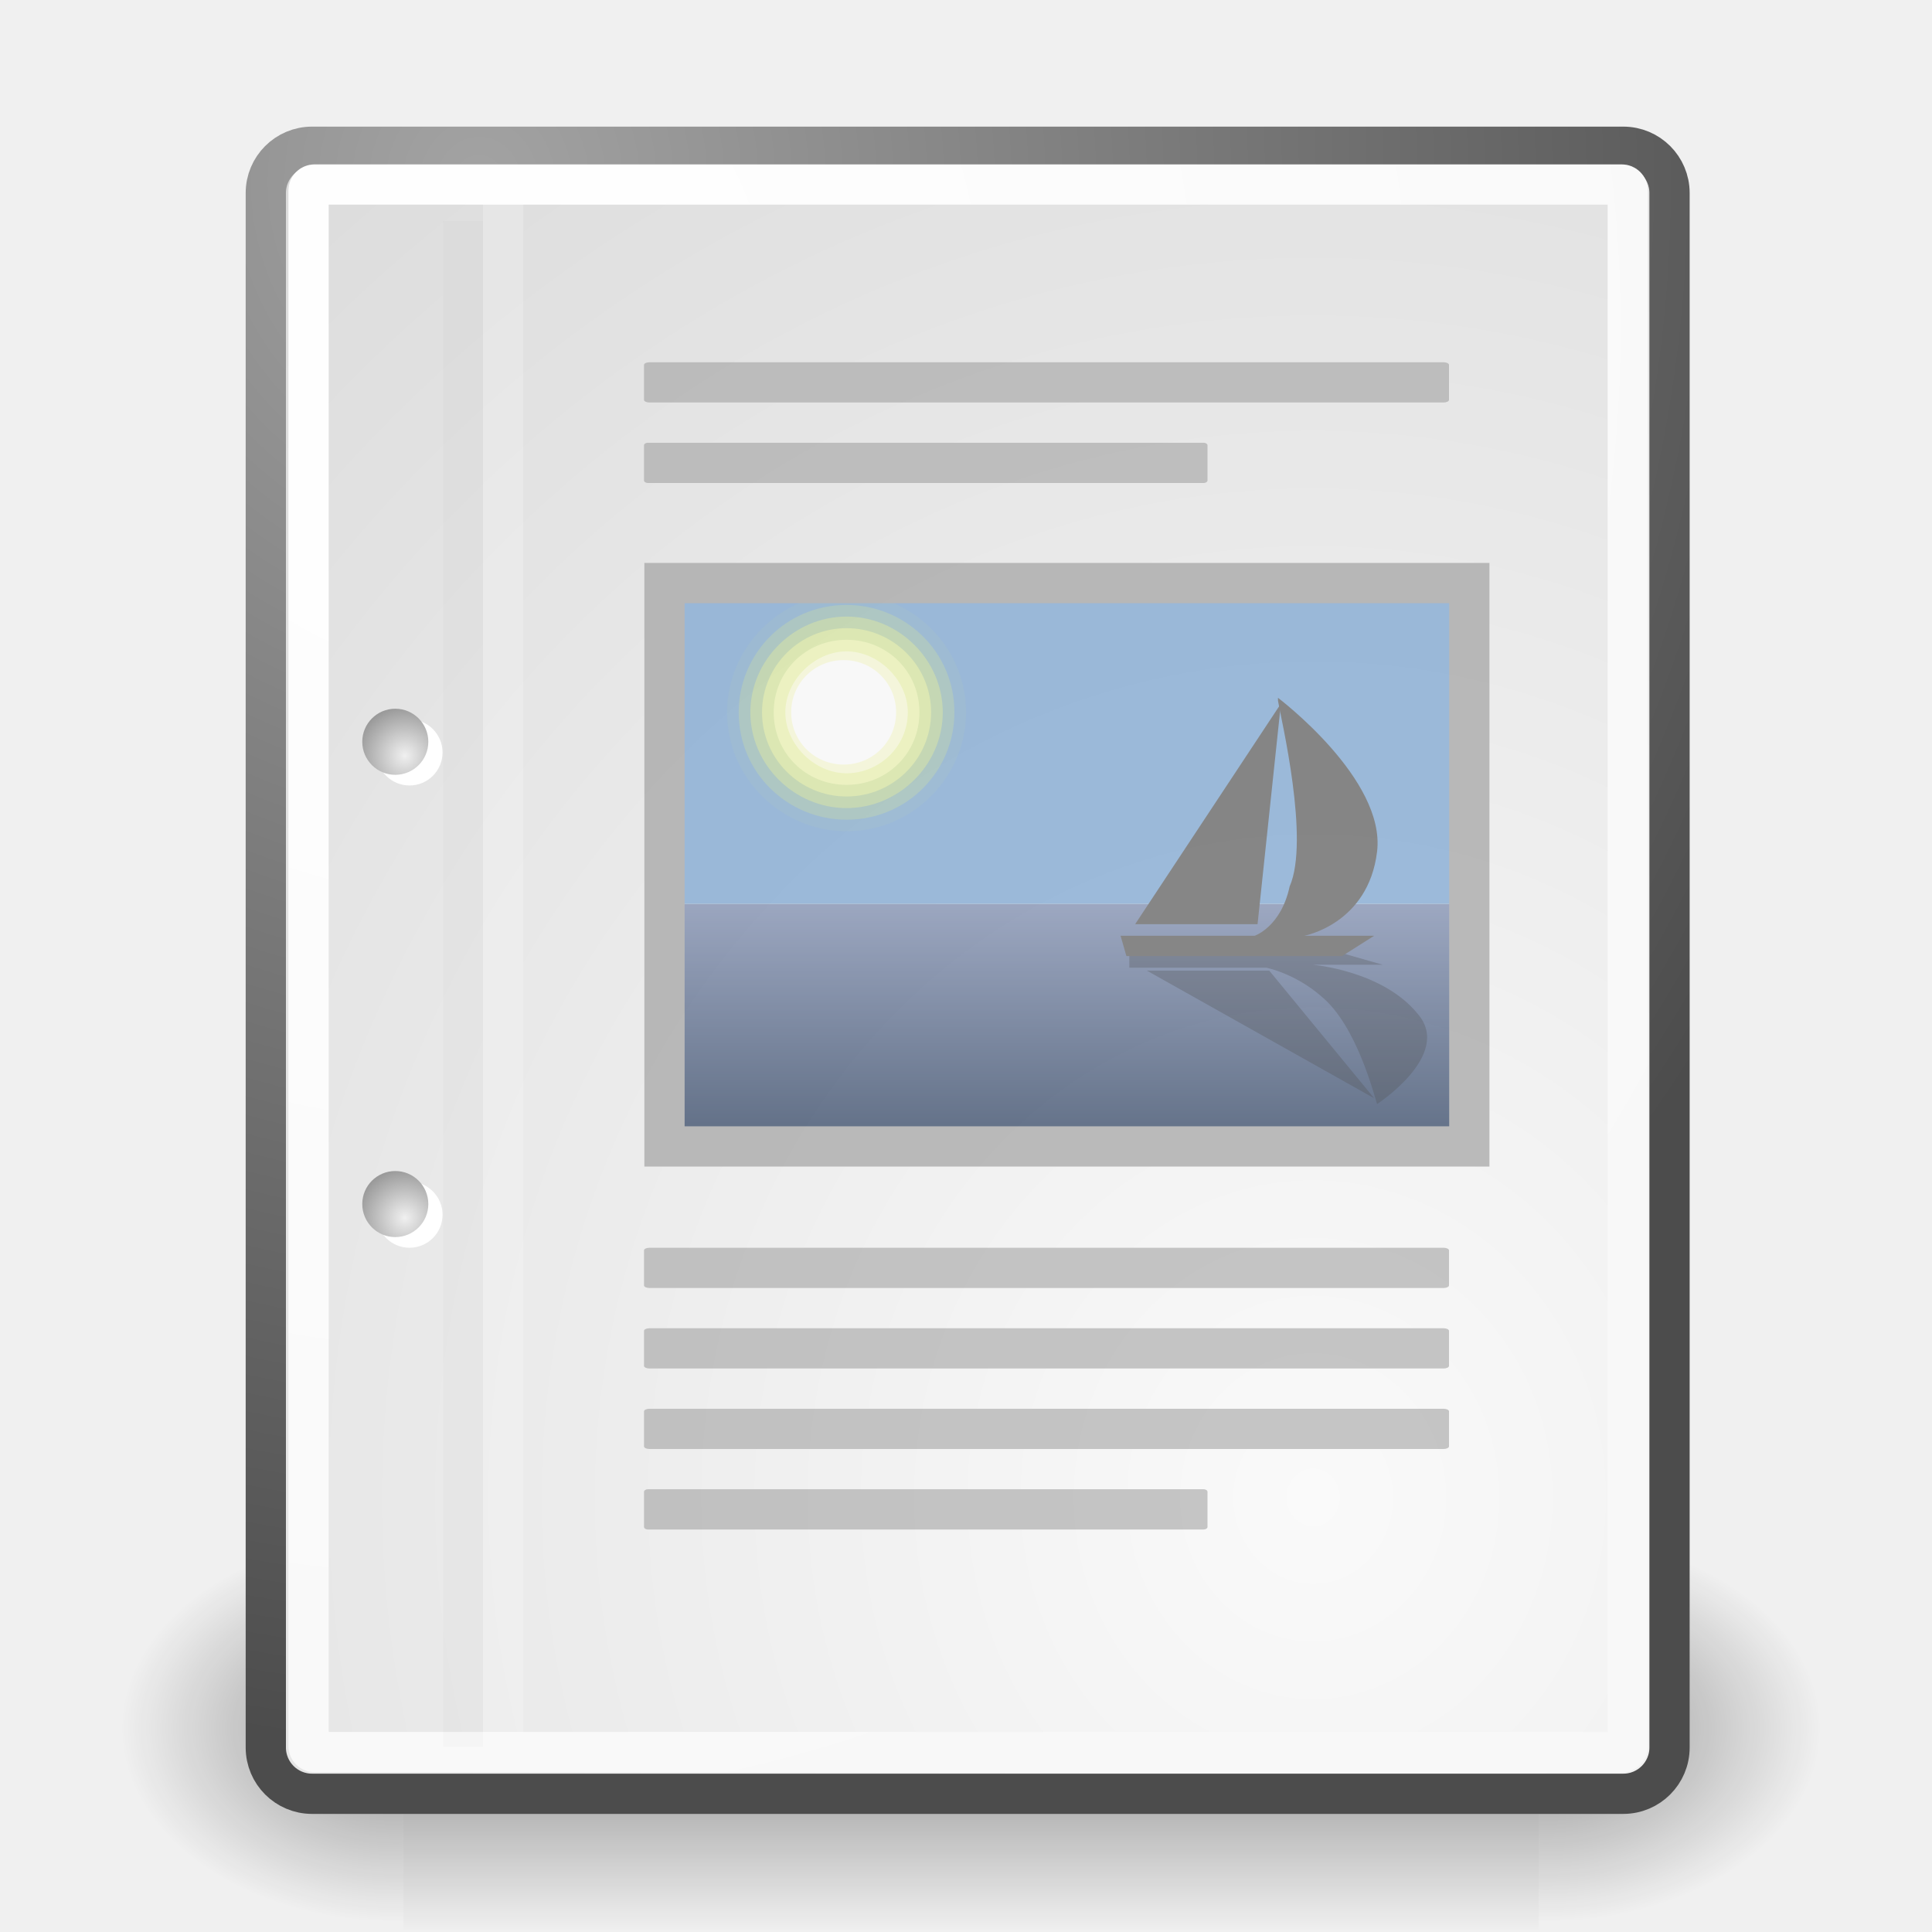
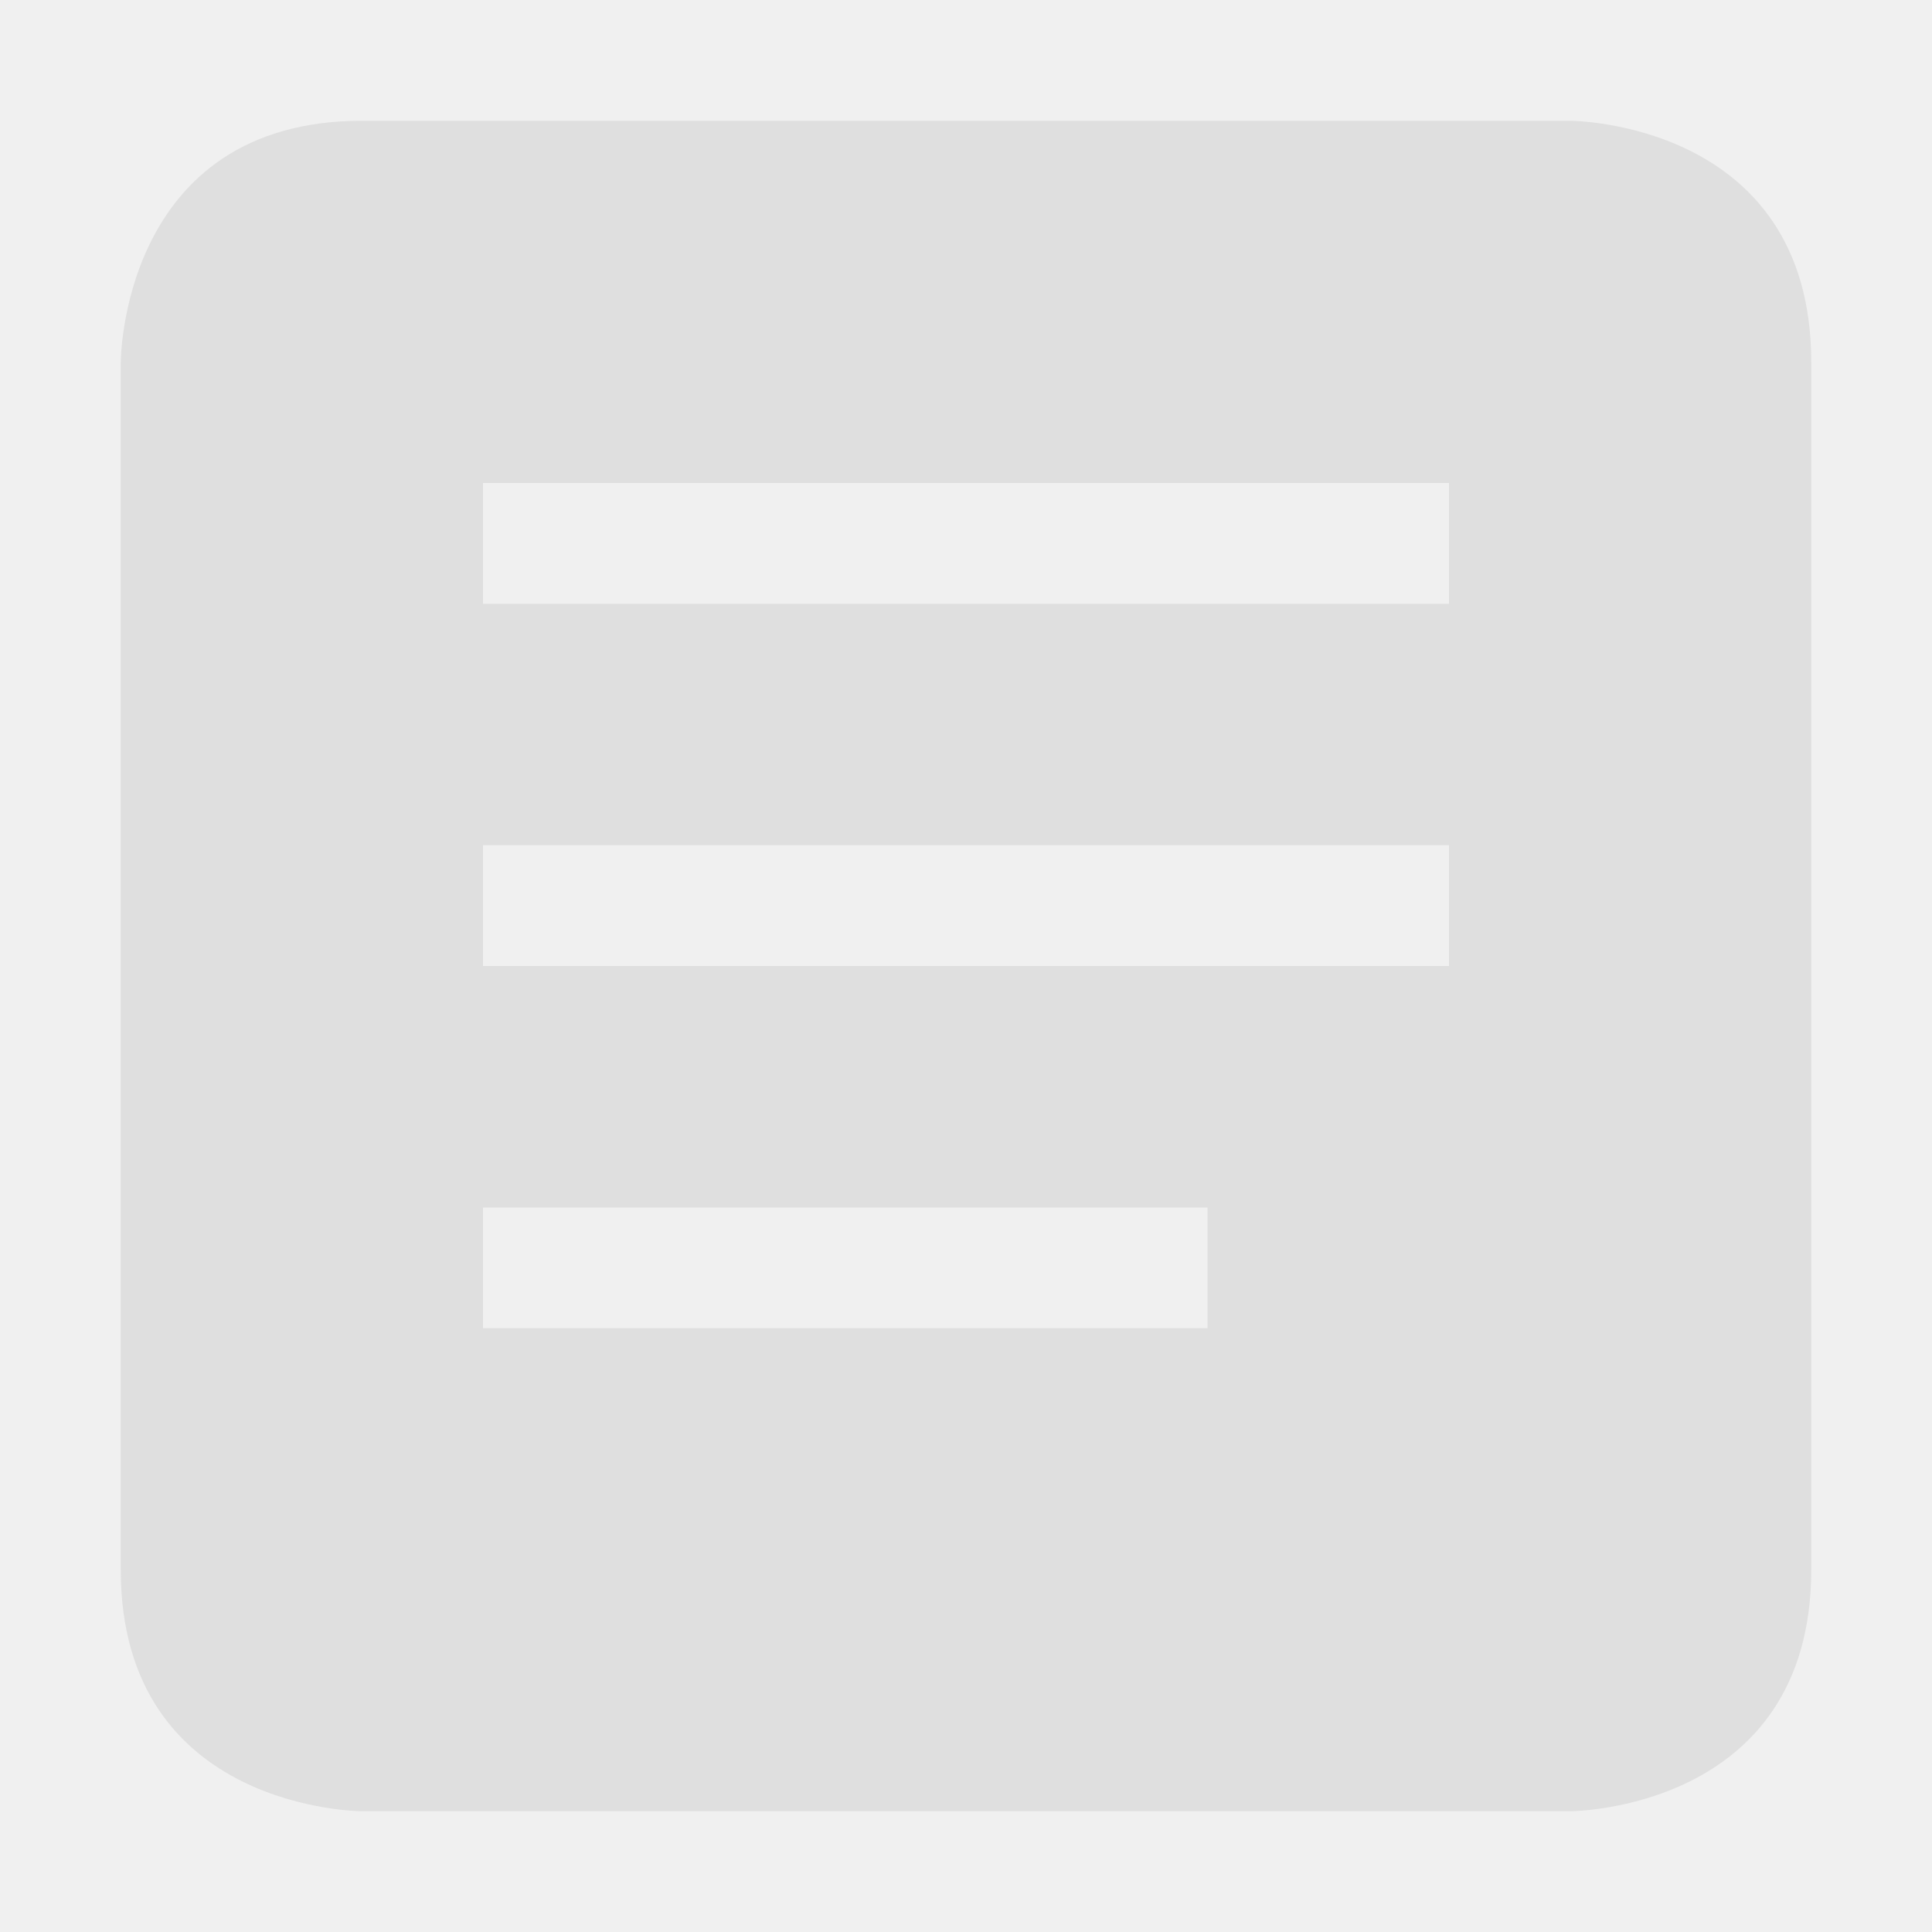
- <svg xmlns="http://www.w3.org/2000/svg" xmlns:xlink="http://www.w3.org/1999/xlink" id="svg249" height="48px" width="48px">
-   <defs id="defs3">
-     <radialGradient xlink:href="#linearGradient5060" id="radialGradient6719" gradientUnits="userSpaceOnUse" gradientTransform="matrix(-2.774389,0,0,1.969706,112.7623,-872.8854)" cx="605.714" cy="486.648" fx="605.714" fy="486.648" r="117.143" />
-     <linearGradient id="linearGradient5060">
-       <stop style="stop-color:black;stop-opacity:1;" offset="0" id="stop5062" />
-       <stop style="stop-color:black;stop-opacity:0;" offset="1" id="stop5064" />
-     </linearGradient>
-     <radialGradient xlink:href="#linearGradient5060" id="radialGradient6717" gradientUnits="userSpaceOnUse" gradientTransform="matrix(2.774389,0,0,1.969706,-1891.633,-872.8854)" cx="605.714" cy="486.648" fx="605.714" fy="486.648" r="117.143" />
-     <linearGradient id="linearGradient5048">
-       <stop style="stop-color:black;stop-opacity:0;" offset="0" id="stop5050" />
-       <stop id="stop5056" offset="0.5" style="stop-color:black;stop-opacity:1;" />
-       <stop style="stop-color:black;stop-opacity:0;" offset="1" id="stop5052" />
-     </linearGradient>
-     <linearGradient xlink:href="#linearGradient5048" id="linearGradient6715" gradientUnits="userSpaceOnUse" gradientTransform="matrix(2.774389,0,0,1.969706,-1892.179,-872.8854)" x1="302.857" y1="366.648" x2="302.857" y2="609.505" />
-     <linearGradient id="linearGradient7648" gradientUnits="userSpaceOnUse" x1="21.933" y1="24.627" x2="21.933" y2="7.109" style="stroke-dasharray:none;stroke-miterlimit:4;stroke-width:1.217">
-       <stop offset="0" style="stop-color:#8595bc;stop-opacity:1;" id="stop7650" />
-       <stop offset="1" style="stop-color:#041a3b;stop-opacity:1;" id="stop7652" />
-     </linearGradient>
-     <linearGradient xlink:href="#linearGradient7648" id="linearGradient7671" gradientUnits="userSpaceOnUse" gradientTransform="matrix(1.098989,0,0,-0.797757,-1.953865,37.324)" x1="21.933" y1="24.627" x2="21.933" y2="7.109" />
-     <linearGradient id="linearGradient4542">
-       <stop style="stop-color:#000000;stop-opacity:1;" offset="0" id="stop4544" />
-       <stop style="stop-color:#000000;stop-opacity:0;" offset="1" id="stop4546" />
-     </linearGradient>
-     <linearGradient id="linearGradient15662">
-       <stop id="stop15664" offset="0" style="stop-color:#ffffff;stop-opacity:1;" />
-       <stop id="stop15666" offset="1" style="stop-color:#f8f8f8;stop-opacity:1;" />
-     </linearGradient>
-     <radialGradient id="aigrd3" cx="20.892" cy="64.568" r="5.257" fx="20.892" fy="64.568" gradientUnits="userSpaceOnUse">
-       <stop offset="0" style="stop-color:#F0F0F0" id="stop15573" />
-       <stop offset="1" style="stop-color:#9a9a9a;stop-opacity:1;" id="stop15575" />
-     </radialGradient>
-     <radialGradient id="aigrd2" cx="20.892" cy="114.568" r="5.256" fx="20.892" fy="114.568" gradientUnits="userSpaceOnUse">
-       <stop offset="0" style="stop-color:#F0F0F0" id="stop15566" />
-       <stop offset="1" style="stop-color:#9a9a9a;stop-opacity:1;" id="stop15568" />
-     </radialGradient>
-     <linearGradient id="linearGradient269">
-       <stop id="stop270" offset="0" style="stop-color:#a3a3a3;stop-opacity:1;" />
-       <stop id="stop271" offset="1" style="stop-color:#4c4c4c;stop-opacity:1;" />
-     </linearGradient>
-     <linearGradient id="linearGradient259">
-       <stop id="stop260" offset="0" style="stop-color:#fafafa;stop-opacity:1;" />
-       <stop id="stop261" offset="1" style="stop-color:#bbbbbb;stop-opacity:1;" />
-     </linearGradient>
-     <radialGradient xlink:href="#linearGradient269" id="radialGradient15656" gradientUnits="userSpaceOnUse" gradientTransform="matrix(0.968273,0,0,1.032767,3.353553,0.646447)" cx="8.824" cy="3.756" fx="8.824" fy="3.756" r="37.752" />
-     <radialGradient xlink:href="#linearGradient259" id="radialGradient15658" gradientUnits="userSpaceOnUse" gradientTransform="scale(0.960493,1.041132)" cx="33.967" cy="35.737" fx="33.967" fy="35.737" r="86.708" />
-     <radialGradient xlink:href="#linearGradient15662" id="radialGradient15668" gradientUnits="userSpaceOnUse" gradientTransform="matrix(0.968273,0,0,1.032767,3.353553,0.646447)" cx="8.144" cy="7.268" fx="8.144" fy="7.268" r="38.159" />
-     <radialGradient r="5.256" fy="114.568" fx="20.892" cy="114.568" cx="20.892" gradientTransform="matrix(0.229703,0,0,0.229703,4.613529,3.979808)" gradientUnits="userSpaceOnUse" id="radialGradient2283" xlink:href="#aigrd2" />
-     <radialGradient r="5.257" fy="64.568" fx="20.892" cy="64.568" cx="20.892" gradientTransform="matrix(0.229703,0,0,0.229703,4.613529,3.979808)" gradientUnits="userSpaceOnUse" id="radialGradient2285" xlink:href="#aigrd3" />
-     <radialGradient xlink:href="#linearGradient4542" id="radialGradient4548" cx="24.307" cy="42.078" fx="24.307" fy="42.078" r="15.822" gradientTransform="matrix(1,0,0,0.284916,0,30.08928)" gradientUnits="userSpaceOnUse" />
-   </defs>
-   <g id="layer6">
-     <g style="display:inline" transform="matrix(2.105461e-2,0,0,2.086758e-2,42.85172,41.1536)" id="g6707">
-       <rect style="opacity:0.402;color:black;fill:url(#linearGradient6715);fill-opacity:1;fill-rule:nonzero;stroke:none;stroke-width:1;stroke-linecap:round;stroke-linejoin:miter;marker:none;marker-start:none;marker-mid:none;marker-end:none;stroke-miterlimit:4;stroke-dasharray:none;stroke-dashoffset:0;stroke-opacity:1;visibility:visible;display:inline;overflow:visible" id="rect6709" width="1339.633" height="478.357" x="-1559.252" y="-150.697" />
-       <path style="opacity:0.402;color:black;fill:url(#radialGradient6717);fill-opacity:1;fill-rule:nonzero;stroke:none;stroke-width:1;stroke-linecap:round;stroke-linejoin:miter;marker:none;marker-start:none;marker-mid:none;marker-end:none;stroke-miterlimit:4;stroke-dasharray:none;stroke-dashoffset:0;stroke-opacity:1;visibility:visible;display:inline;overflow:visible" d="M -219.619,-150.68 C -219.619,-150.68 -219.619,327.65 -219.619,327.65 C -76.745,328.551 125.781,220.481 125.781,88.454 C 125.781,-43.572 -33.655,-150.68 -219.619,-150.68 z " id="path6711" />
-       <path id="path6713" d="M -1559.252,-150.68 C -1559.252,-150.68 -1559.252,327.65 -1559.252,327.65 C -1702.127,328.551 -1904.652,220.481 -1904.652,88.454 C -1904.652,-43.572 -1745.216,-150.68 -1559.252,-150.68 z " style="opacity:0.402;color:black;fill:url(#radialGradient6719);fill-opacity:1;fill-rule:nonzero;stroke:none;stroke-width:1;stroke-linecap:round;stroke-linejoin:miter;marker:none;marker-start:none;marker-mid:none;marker-end:none;stroke-miterlimit:4;stroke-dasharray:none;stroke-dashoffset:0;stroke-opacity:1;visibility:visible;display:inline;overflow:visible" />
-     </g>
-   </g>
-   <g style="display:inline" id="layer1">
-     <rect style="color:#000000;fill:url(#radialGradient15658);fill-opacity:1;fill-rule:nonzero;stroke:url(#radialGradient15656);stroke-width:1;stroke-linecap:round;stroke-linejoin:round;stroke-miterlimit:4;stroke-dashoffset:0;stroke-opacity:1;marker:none;marker-start:none;marker-mid:none;marker-end:none;visibility:visible;display:block;overflow:visible" id="rect15391" width="34.875" height="40.92" x="6.604" y="3.646" ry="1.149" />
-     <rect style="color:#000000;fill:none;fill-opacity:1;fill-rule:nonzero;stroke:url(#radialGradient15668);stroke-width:1;stroke-linecap:round;stroke-linejoin:round;stroke-miterlimit:4;stroke-dashoffset:0;stroke-opacity:1;marker:none;marker-start:none;marker-mid:none;marker-end:none;visibility:visible;display:block;overflow:visible" id="rect15660" width="32.776" height="38.946" x="7.666" y="4.584" ry="0.149" rx="0.149" />
-     <g transform="translate(0.646447,-3.798933e-2)" id="g2270">
-       <g id="g1440" style="fill:#ffffff;fill-opacity:1;fill-rule:nonzero;stroke:#000000;stroke-miterlimit:4" transform="matrix(0.229703,0,0,0.229703,4.967081,4.244972)">
-         <radialGradient id="radialGradient1442" cx="20.892" cy="114.568" r="5.256" fx="20.892" fy="114.568" gradientUnits="userSpaceOnUse">
-           <stop offset="0" style="stop-color:#F0F0F0" id="stop1444" />
-           <stop offset="1" style="stop-color:#474747" id="stop1446" />
-         </radialGradient>
-         <path style="stroke:none" d="M 23.428,113.07 C 23.428,115.043 21.828,116.642 19.855,116.642 C 17.881,116.642 16.282,115.042 16.282,113.07 C 16.282,111.096 17.882,109.497 19.855,109.497 C 21.828,109.497 23.428,111.097 23.428,113.07 z " id="path1448" />
-         <radialGradient id="radialGradient1450" cx="20.892" cy="64.568" r="5.257" fx="20.892" fy="64.568" gradientUnits="userSpaceOnUse">
-           <stop offset="0" style="stop-color:#F0F0F0" id="stop1452" />
-           <stop offset="1" style="stop-color:#474747" id="stop1454" />
-         </radialGradient>
-         <path style="stroke:none" d="M 23.428,63.07 C 23.428,65.043 21.828,66.643 19.855,66.643 C 17.881,66.643 16.282,65.043 16.282,63.07 C 16.282,61.096 17.882,59.497 19.855,59.497 C 21.828,59.497 23.428,61.097 23.428,63.07 z " id="path1456" />
-       </g>
-       <path style="fill:url(#radialGradient2283);fill-rule:nonzero;stroke:none;stroke-miterlimit:4" d="M 9.995,29.952 C 9.995,30.406 9.627,30.773 9.174,30.773 C 8.721,30.773 8.354,30.405 8.354,29.952 C 8.354,29.499 8.721,29.132 9.174,29.132 C 9.627,29.132 9.995,29.499 9.995,29.952 z " id="path15570" />
-       <path style="fill:url(#radialGradient2285);fill-rule:nonzero;stroke:none;stroke-miterlimit:4" d="M 9.995,18.467 C 9.995,18.92 9.627,19.288 9.174,19.288 C 8.721,19.288 8.354,18.92 8.354,18.467 C 8.354,18.014 8.721,17.646 9.174,17.646 C 9.627,17.646 9.995,18.014 9.995,18.467 z " id="path15577" />
-     </g>
-     <path style="fill:none;fill-opacity:0.75;fill-rule:evenodd;stroke:#000000;stroke-width:0.989;stroke-linecap:butt;stroke-linejoin:miter;stroke-miterlimit:4;stroke-opacity:0.018" d="M 11.506,5.494 L 11.506,43.401" id="path15672" />
-     <path style="fill:none;fill-opacity:0.75;fill-rule:evenodd;stroke:#ffffff;stroke-width:1;stroke-linecap:butt;stroke-linejoin:miter;stroke-miterlimit:4;stroke-opacity:0.205" d="M 12.5,5.021 L 12.5,43.038" id="path15674" />
-   </g>
-   <g id="layer5" style="display:inline">
-     <rect ry="0.065" rx="0.138" y="31" x="16" height="1" width="20" id="rect15738" style="color:#000000;fill:#9b9b9b;fill-opacity:0.55;fill-rule:nonzero;stroke:none;stroke-width:1;stroke-linecap:round;stroke-linejoin:round;marker:none;marker-start:none;marker-mid:none;marker-end:none;stroke-miterlimit:4;stroke-dashoffset:0;stroke-opacity:0.082;visibility:visible;display:block;overflow:visible" />
-     <rect ry="0.065" rx="0.138" y="33" x="16" height="1" width="20" id="rect15740" style="color:#000000;fill:#9b9b9b;fill-opacity:0.55;fill-rule:nonzero;stroke:none;stroke-width:1;stroke-linecap:round;stroke-linejoin:round;marker:none;marker-start:none;marker-mid:none;marker-end:none;stroke-miterlimit:4;stroke-dashoffset:0;stroke-opacity:0.082;visibility:visible;display:block;overflow:visible" />
-     <rect ry="0.065" rx="0.138" y="35" x="16" height="1" width="20" id="rect15742" style="color:#000000;fill:#9b9b9b;fill-opacity:0.55;fill-rule:nonzero;stroke:none;stroke-width:1;stroke-linecap:round;stroke-linejoin:round;marker:none;marker-start:none;marker-mid:none;marker-end:none;stroke-miterlimit:4;stroke-dashoffset:0;stroke-opacity:0.082;visibility:visible;display:block;overflow:visible" />
-     <rect ry="0.065" rx="0.096" y="37" x="16" height="1" width="14" id="rect15744" style="color:#000000;fill:#9b9b9b;fill-opacity:0.55;fill-rule:nonzero;stroke:none;stroke-width:1;stroke-linecap:round;stroke-linejoin:round;marker:none;marker-start:none;marker-mid:none;marker-end:none;stroke-miterlimit:4;stroke-dashoffset:0;stroke-opacity:0.082;visibility:visible;display:block;overflow:visible" />
-     <g id="g5376" style="opacity:0.665">
-       <g transform="matrix(0.608982,0,0,0.606219,12.8233,10.5572)" id="g7654">
-         <path style="fill:url(#linearGradient7671);fill-opacity:1;fill-rule:nonzero;stroke:none;stroke-width:1.217;stroke-miterlimit:4" d="M 5.513,30 L 39.643,30 L 39.643,19.627 L 5.513,19.627 L 5.513,30 z " id="path7644" />
-         <path id="path16203" d="M 5.513,5.679 L 39.643,5.679 L 39.643,19.627 L 5.513,19.627 L 5.513,5.679 z " style="fill:#729fcf;fill-rule:nonzero;stroke:none;stroke-width:1.217;stroke-miterlimit:4;fill-opacity:1" />
-         <g transform="matrix(1.189217,0,0,1.189217,-3.525355,-6.535408)" style="fill-rule:nonzero;stroke:#000000;stroke-width:2.002;stroke-miterlimit:4" id="g16205">
-           <g id="g16207">
-             <path id="path16209" d="M 18.4,15.4 C 18.4,17.6 16.6,19.5 14.3,19.5 C 12.1,19.5 10.2,17.7 10.2,15.4 C 10.2,13.2 12,11.3 14.3,11.3 C 16.5,11.3 18.4,13.1 18.4,15.4 z " style="opacity:0.05;fill:#e8f52f;stroke:none" />
-             <path id="path16211" d="M 18,15.4 C 18,17.4 16.4,19.1 14.3,19.1 C 12.3,19.1 10.6,17.5 10.6,15.4 C 10.6,13.4 12.2,11.7 14.3,11.7 C 16.3,11.7 18,13.3 18,15.4 L 18,15.4 z " style="opacity:0.208;fill:#ecf751;stroke:none" />
-             <path id="path16213" d="M 17.6,15.4 C 17.6,17.2 16.1,18.7 14.3,18.7 C 12.5,18.7 11,17.2 11,15.4 C 11,13.6 12.5,12.1 14.3,12.1 C 16.1,12.1 17.6,13.6 17.6,15.4 L 17.6,15.4 z " style="opacity:0.367;fill:#f0f972;stroke:none" />
-             <path id="path16215" d="M 17.2,15.4 C 17.2,17 15.9,18.3 14.3,18.3 C 12.7,18.3 11.4,17 11.4,15.4 C 11.4,13.8 12.7,12.5 14.3,12.5 C 15.9,12.5 17.2,13.8 17.2,15.4 z " style="opacity:0.525;fill:#f4fa95;stroke:none" />
-             <path id="path16217" d="M 16.8,15.4 C 16.8,16.8 15.7,17.9 14.3,17.9 C 12.9,17.9 11.8,16.8 11.8,15.4 C 11.8,14 12.9,12.9 14.3,12.9 C 15.7,12.9 16.8,14 16.8,15.4 L 16.8,15.4 z " style="opacity:0.683;fill:#f7fcb7;stroke:none" />
-             <path id="path16219" d="M 16.4,15.4 C 16.4,16.6 15.4,17.5 14.3,17.5 C 13.2,17.5 12.2,16.5 12.2,15.4 C 12.2,14.3 13.2,13.3 14.3,13.3 C 15.4,13.3 16.4,14.3 16.4,15.4 z " style="opacity:0.842;fill:#fbfddb;stroke:none" />
-             <path id="path16221" d="M 16,15.4 C 16,16.4 15.2,17.2 14.2,17.2 C 13.2,17.2 12.4,16.4 12.4,15.4 C 12.4,14.4 13.2,13.6 14.2,13.6 C 15.2,13.6 16,14.4 16,15.4 L 16,15.4 z " style="fill:#ffffff;stroke:none" />
-           </g>
-         </g>
-         <path id="path16223" d="M 25.016,21.649 L 33.697,21.649 L 35.362,22.125 L 32.508,22.125 C 32.508,22.125 35.362,22.363 36.789,24.146 C 38.216,25.811 35.124,27.833 35.124,27.833 C 35.124,27.833 35.124,27.833 35.124,27.833 C 35.005,27.476 34.292,24.622 32.865,23.433 C 31.794,22.481 30.605,22.244 30.605,22.244 L 25.016,22.244 L 25.016,21.768 L 25.016,21.649 z " style="opacity:0.3;fill-rule:nonzero;stroke:none;stroke-width:1.217;stroke-miterlimit:4" />
-         <path id="path16225" d="M 30.724,22.363 L 25.729,22.363 L 35.005,27.595 L 30.724,22.363 L 30.724,22.363 z " style="opacity:0.3;fill-rule:nonzero;stroke:none;stroke-width:1.217;stroke-miterlimit:4" />
-         <path id="path16227" d="M 25.016,21.768 L 33.697,21.768 L 35.005,20.936 L 32.151,20.936 C 32.151,20.936 34.767,20.46 35.124,17.487 C 35.481,14.514 31.081,11.184 31.081,11.184 C 31.081,11.184 31.081,11.184 31.081,11.303 C 31.2,12.016 32.389,17.011 31.557,18.914 C 31.2,20.579 30.129,20.936 30.129,20.936 L 24.659,20.936 L 24.897,21.768 L 25.016,21.768 z " style="fill:#515151;fill-rule:nonzero;stroke:none;stroke-width:1.217;stroke-miterlimit:4" />
-         <path id="path16229" d="M 30.248,20.46 L 25.254,20.46 L 31.2,11.422 L 30.248,20.46 z " style="fill:#515151;fill-rule:nonzero;stroke:none;stroke-width:1.217;stroke-miterlimit:4" />
-       </g>
-       <rect y="14.486" x="16.509" height="13.997" width="19.996" id="rect8163" style="opacity:1;color:#000000;fill:none;fill-opacity:1;fill-rule:nonzero;stroke:#9e9e9e;stroke-width:1;stroke-linecap:butt;stroke-linejoin:miter;marker:none;marker-start:none;marker-mid:none;marker-end:none;stroke-miterlimit:4;stroke-dasharray:none;stroke-dashoffset:0;stroke-opacity:1;visibility:visible;display:inline;overflow:visible" />
-     </g>
-     <rect style="color:#000000;fill:#9b9b9b;fill-opacity:0.55;fill-rule:nonzero;stroke:none;stroke-width:1;stroke-linecap:round;stroke-linejoin:round;marker:none;marker-start:none;marker-mid:none;marker-end:none;stroke-miterlimit:4;stroke-dashoffset:0;stroke-opacity:0.082;visibility:visible;display:block;overflow:visible" id="rect1768" width="20" height="1" x="16" y="9" rx="0.138" ry="0.065" />
-     <rect style="color:#000000;fill:#9b9b9b;fill-opacity:0.55;fill-rule:nonzero;stroke:none;stroke-width:1;stroke-linecap:round;stroke-linejoin:round;marker:none;marker-start:none;marker-mid:none;marker-end:none;stroke-miterlimit:4;stroke-dashoffset:0;stroke-opacity:0.082;visibility:visible;display:block;overflow:visible" id="rect1770" width="14" height="1" x="16" y="11" rx="0.096" ry="0.065" />
-   </g>
+ <svg xmlns="http://www.w3.org/2000/svg" width="16" height="16" version="1.1">
+   <path style="fill:#dfdfdf" d="M 3,1 C 1,1 1,3 1,3 V 13 C 1,15 3,15 3,15 H 13 C 13,15 15,15 15,13 V 3 C 15,1 13,1 13,1 Z M 4,4 H 12 V 5 H 4 Z M 4,7 H 12 V 8 H 4 Z M 4,10 H 10 V 11 H 4 Z" />
</svg>
